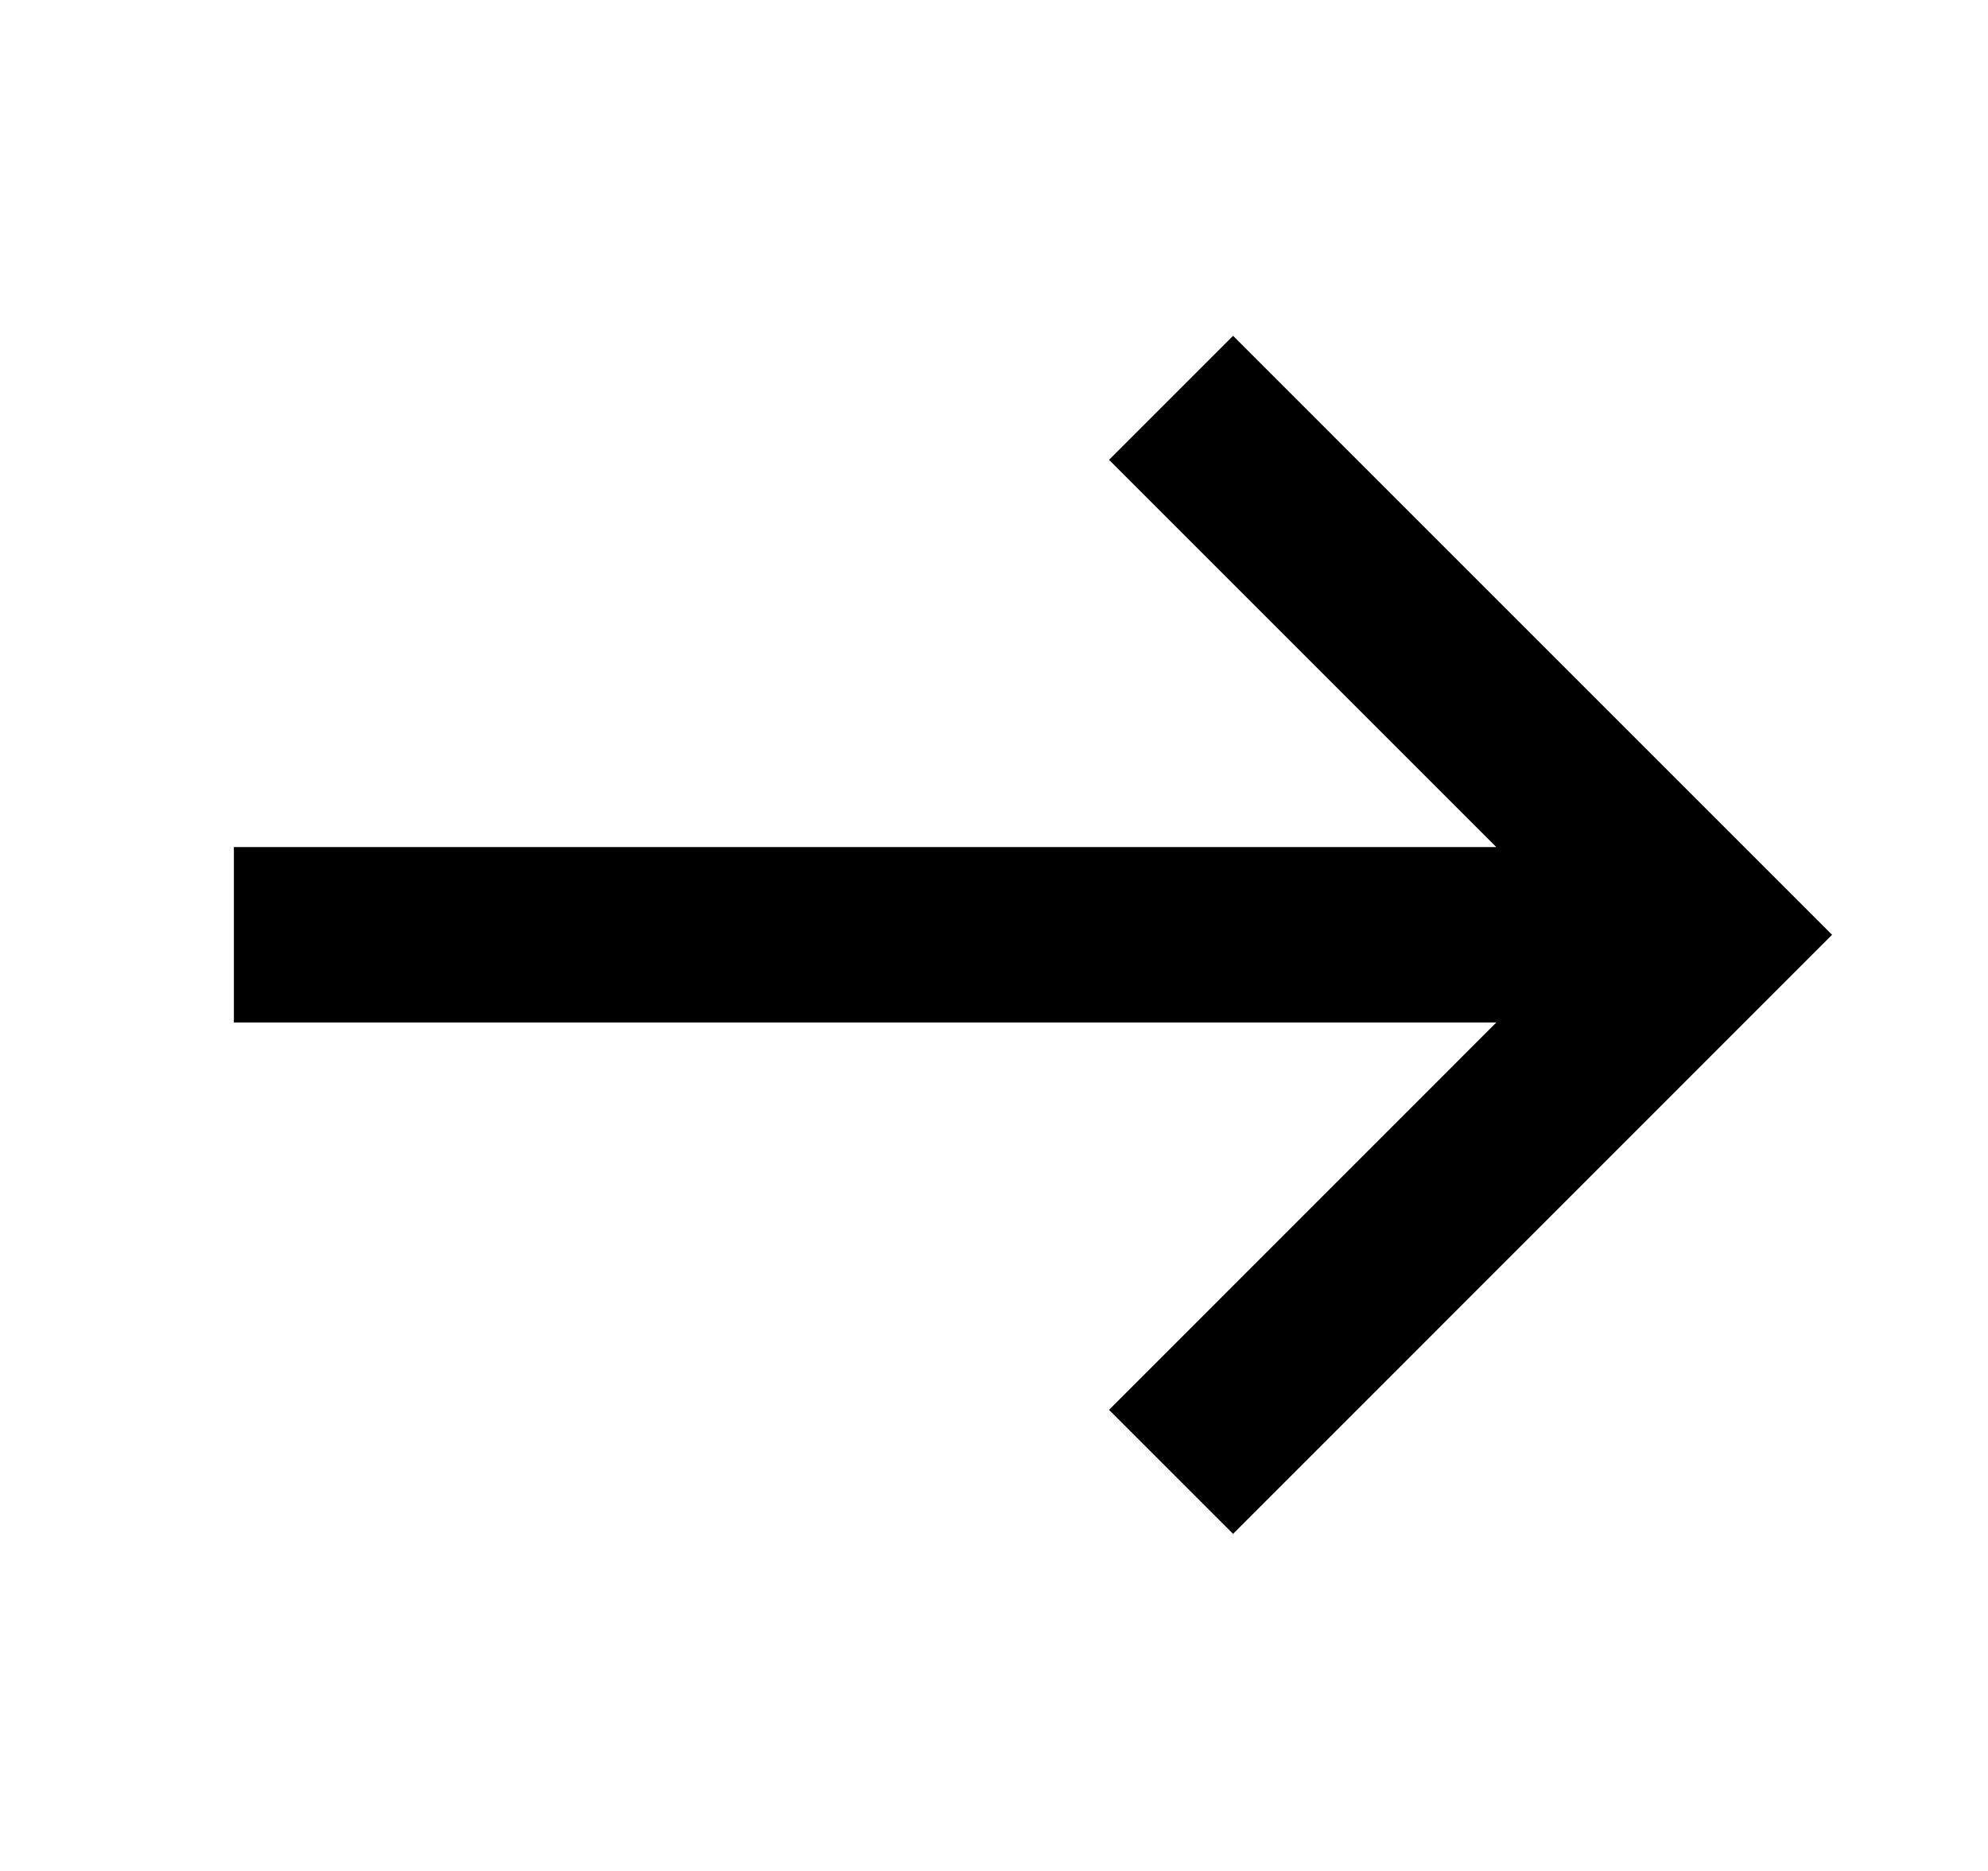
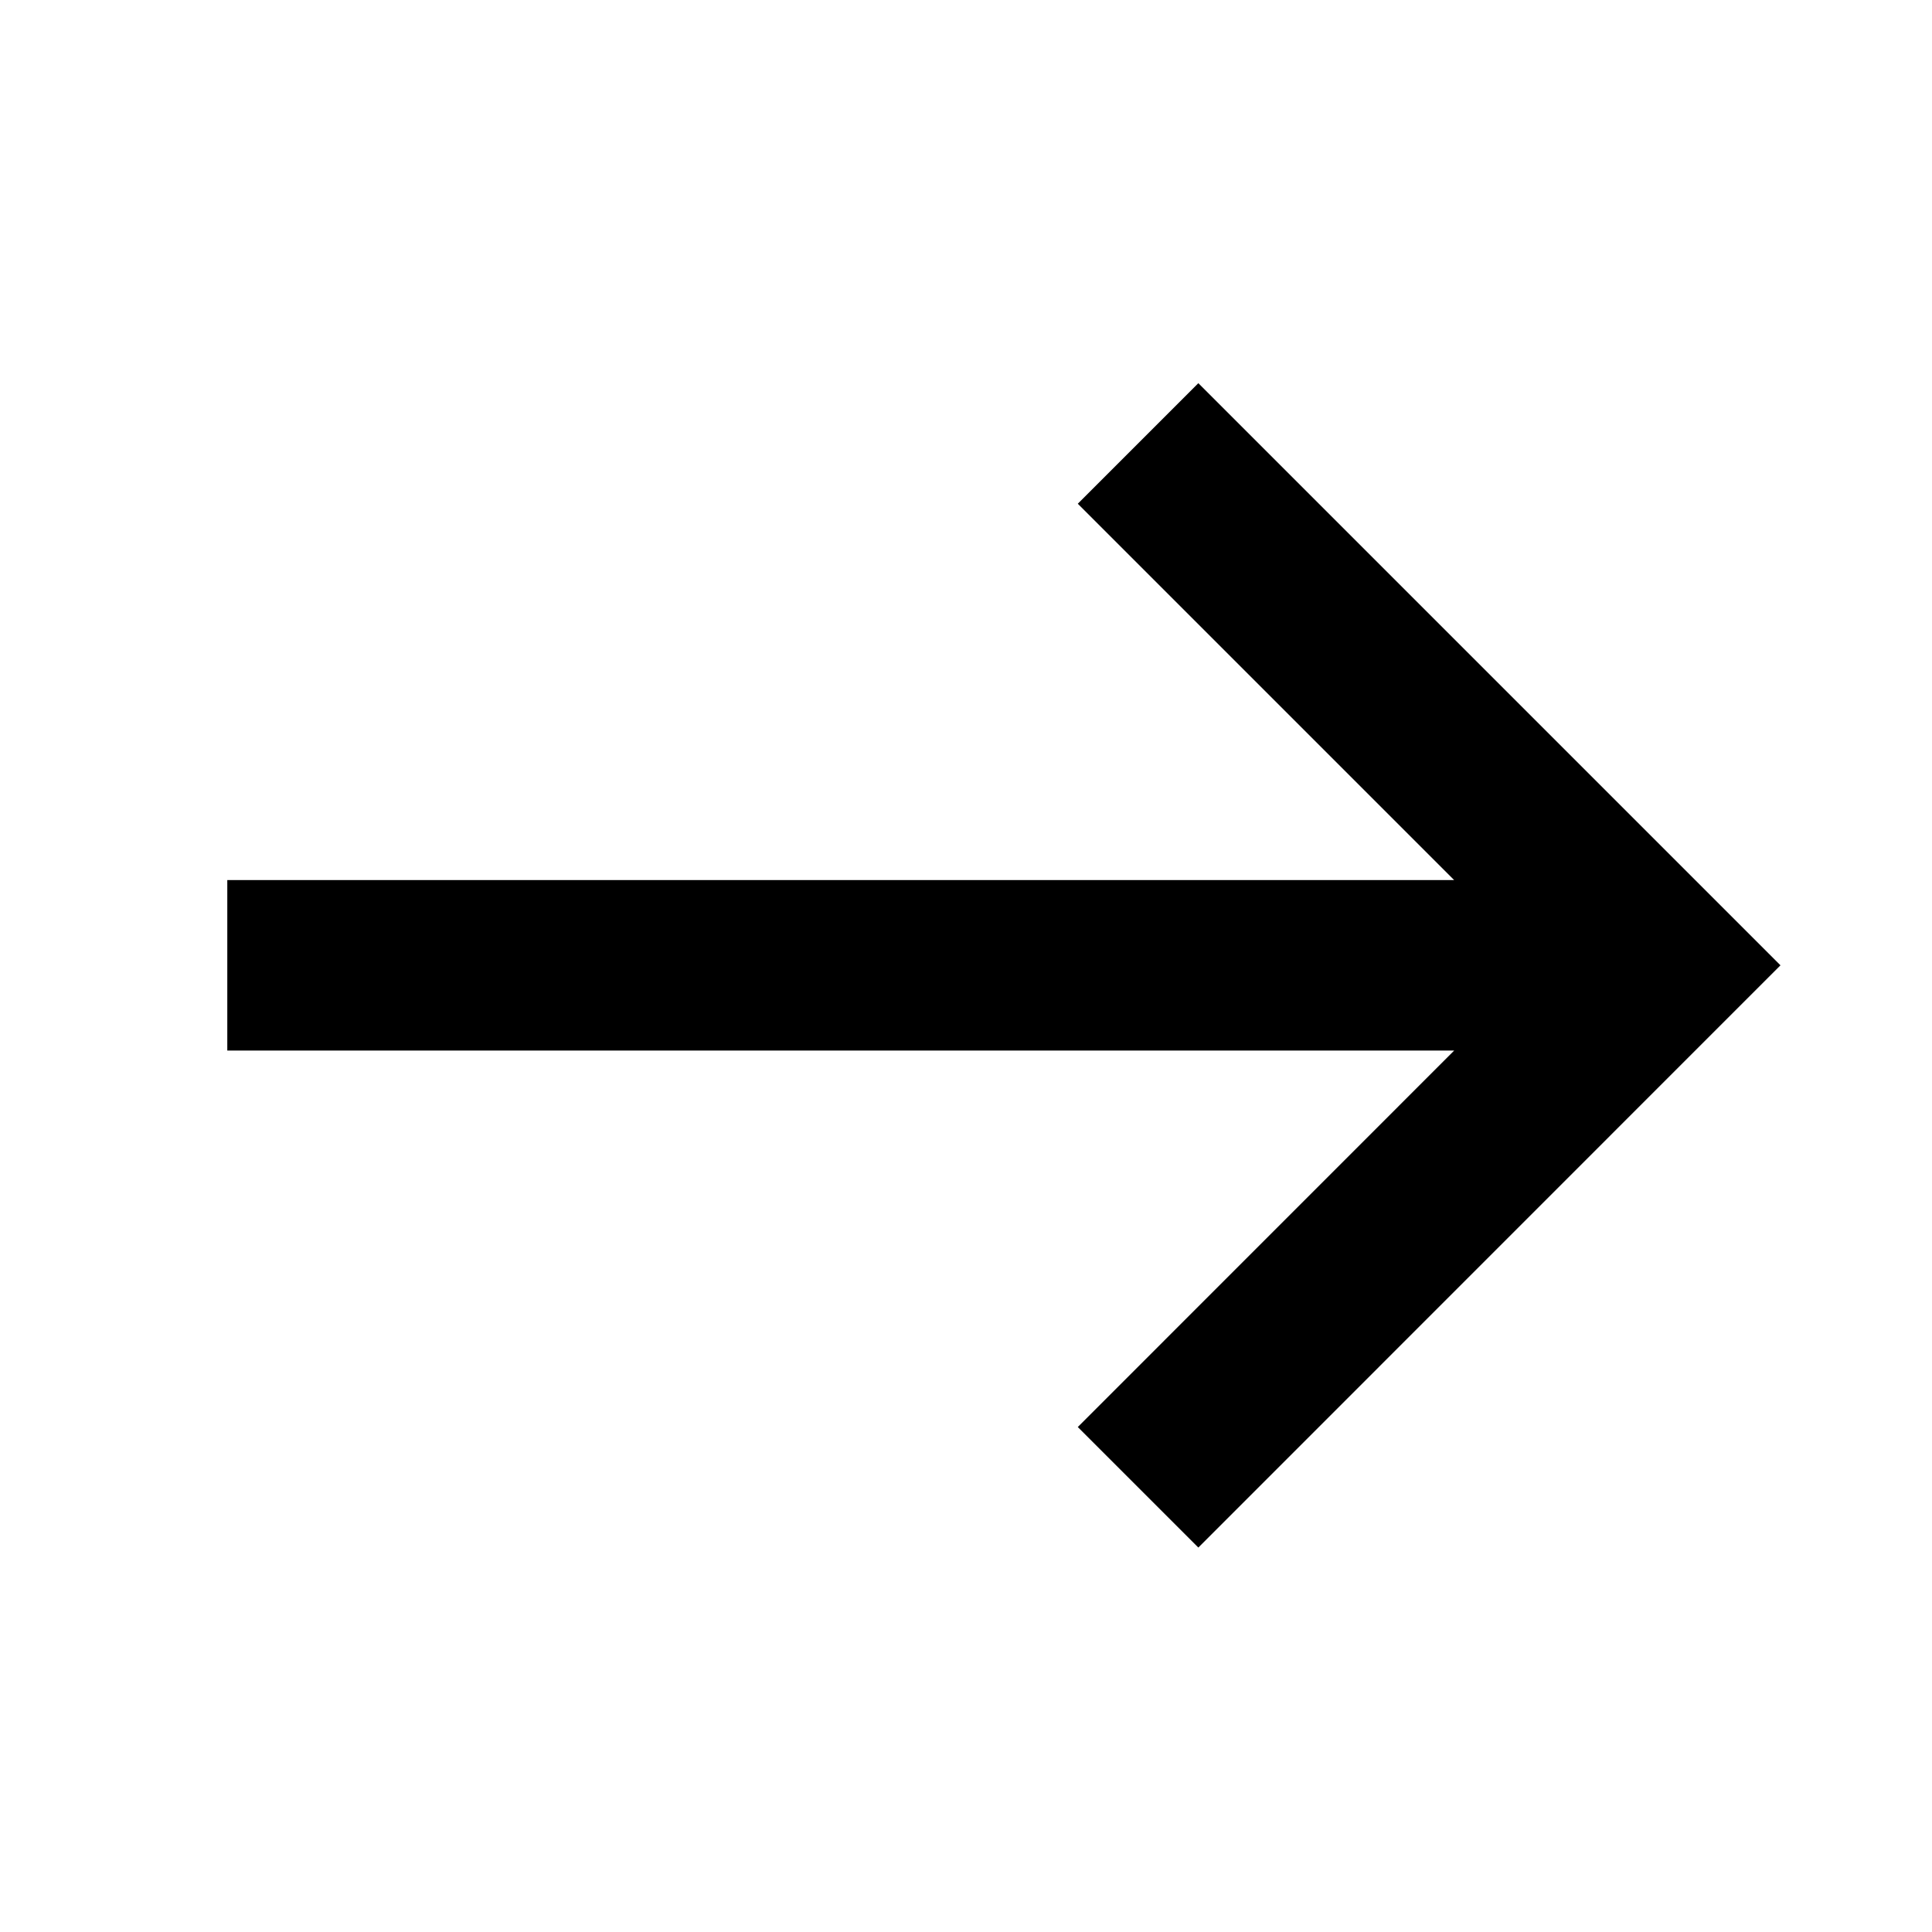
- <svg xmlns="http://www.w3.org/2000/svg" width="17" height="16" viewBox="0 0 17 16" fill="none">
+ <svg xmlns="http://www.w3.org/2000/svg" width="19" height="19" viewBox="0 0 17 16" fill="none">
  <path d="M10.014 12.587L14.606 7.994L10.014 3.402M2 7.994H14.5" stroke="currentColor" stroke-width="1.5" stroke-miterlimit="10" />
</svg>
